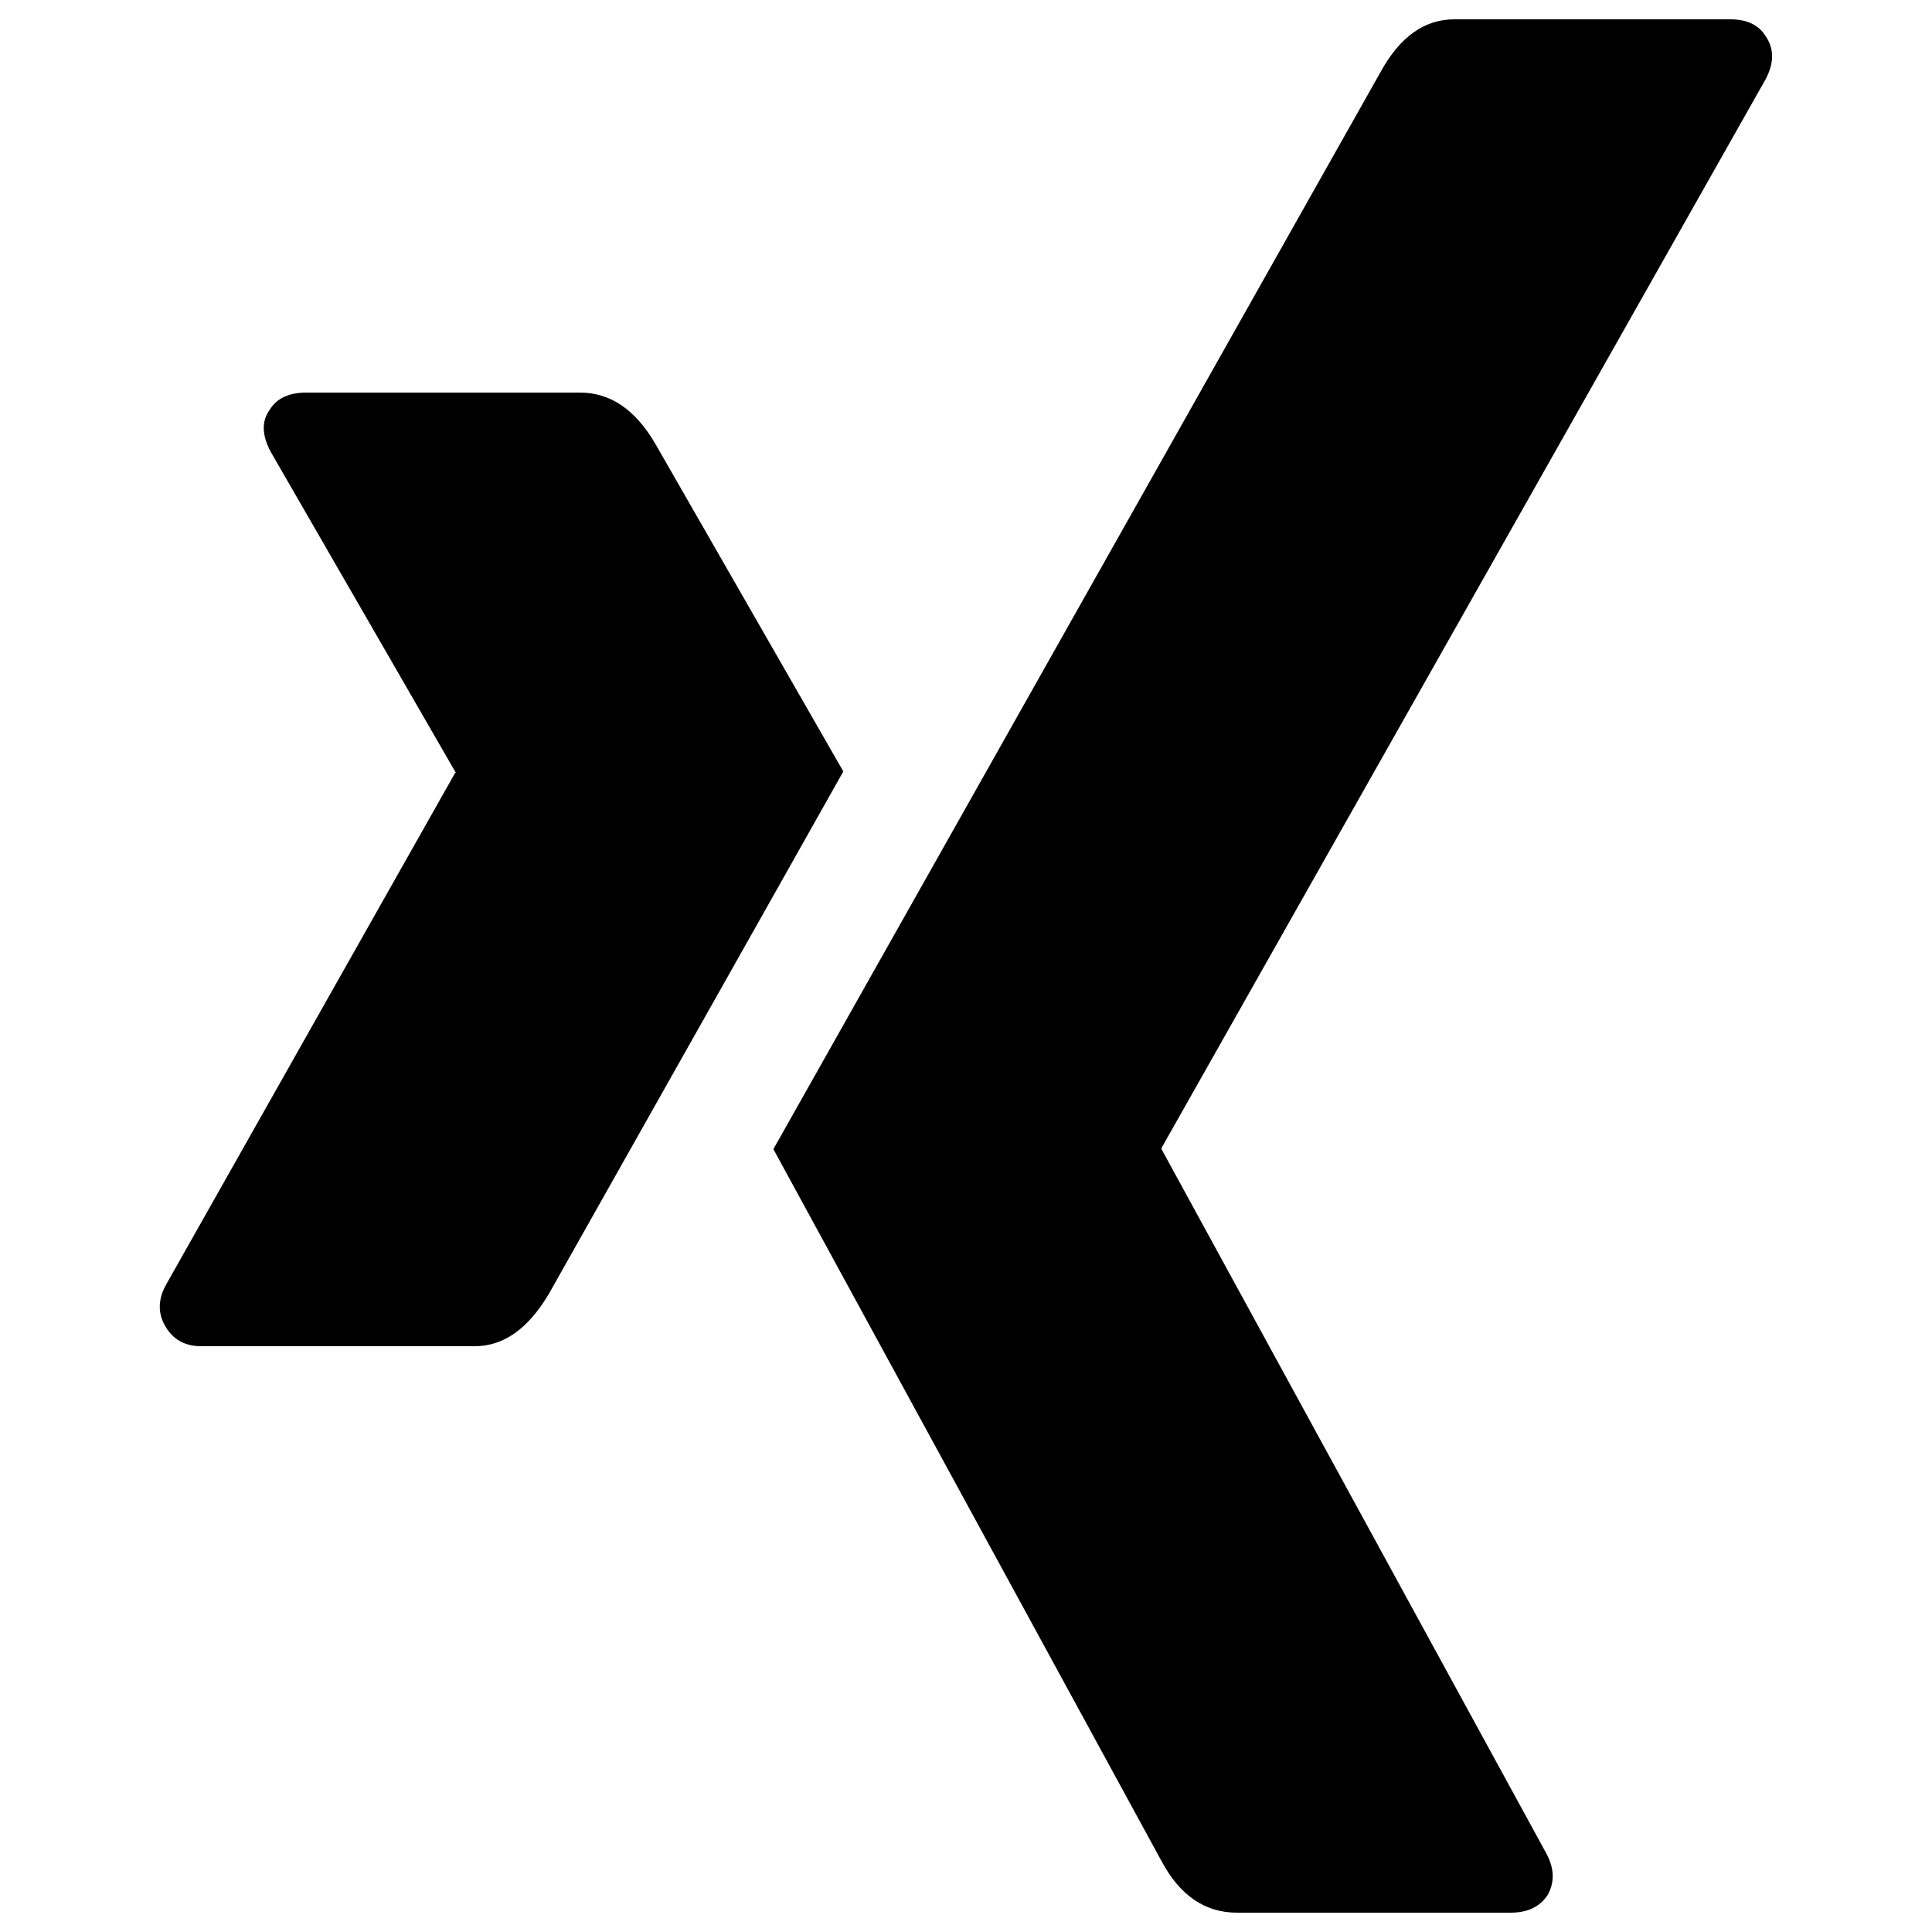
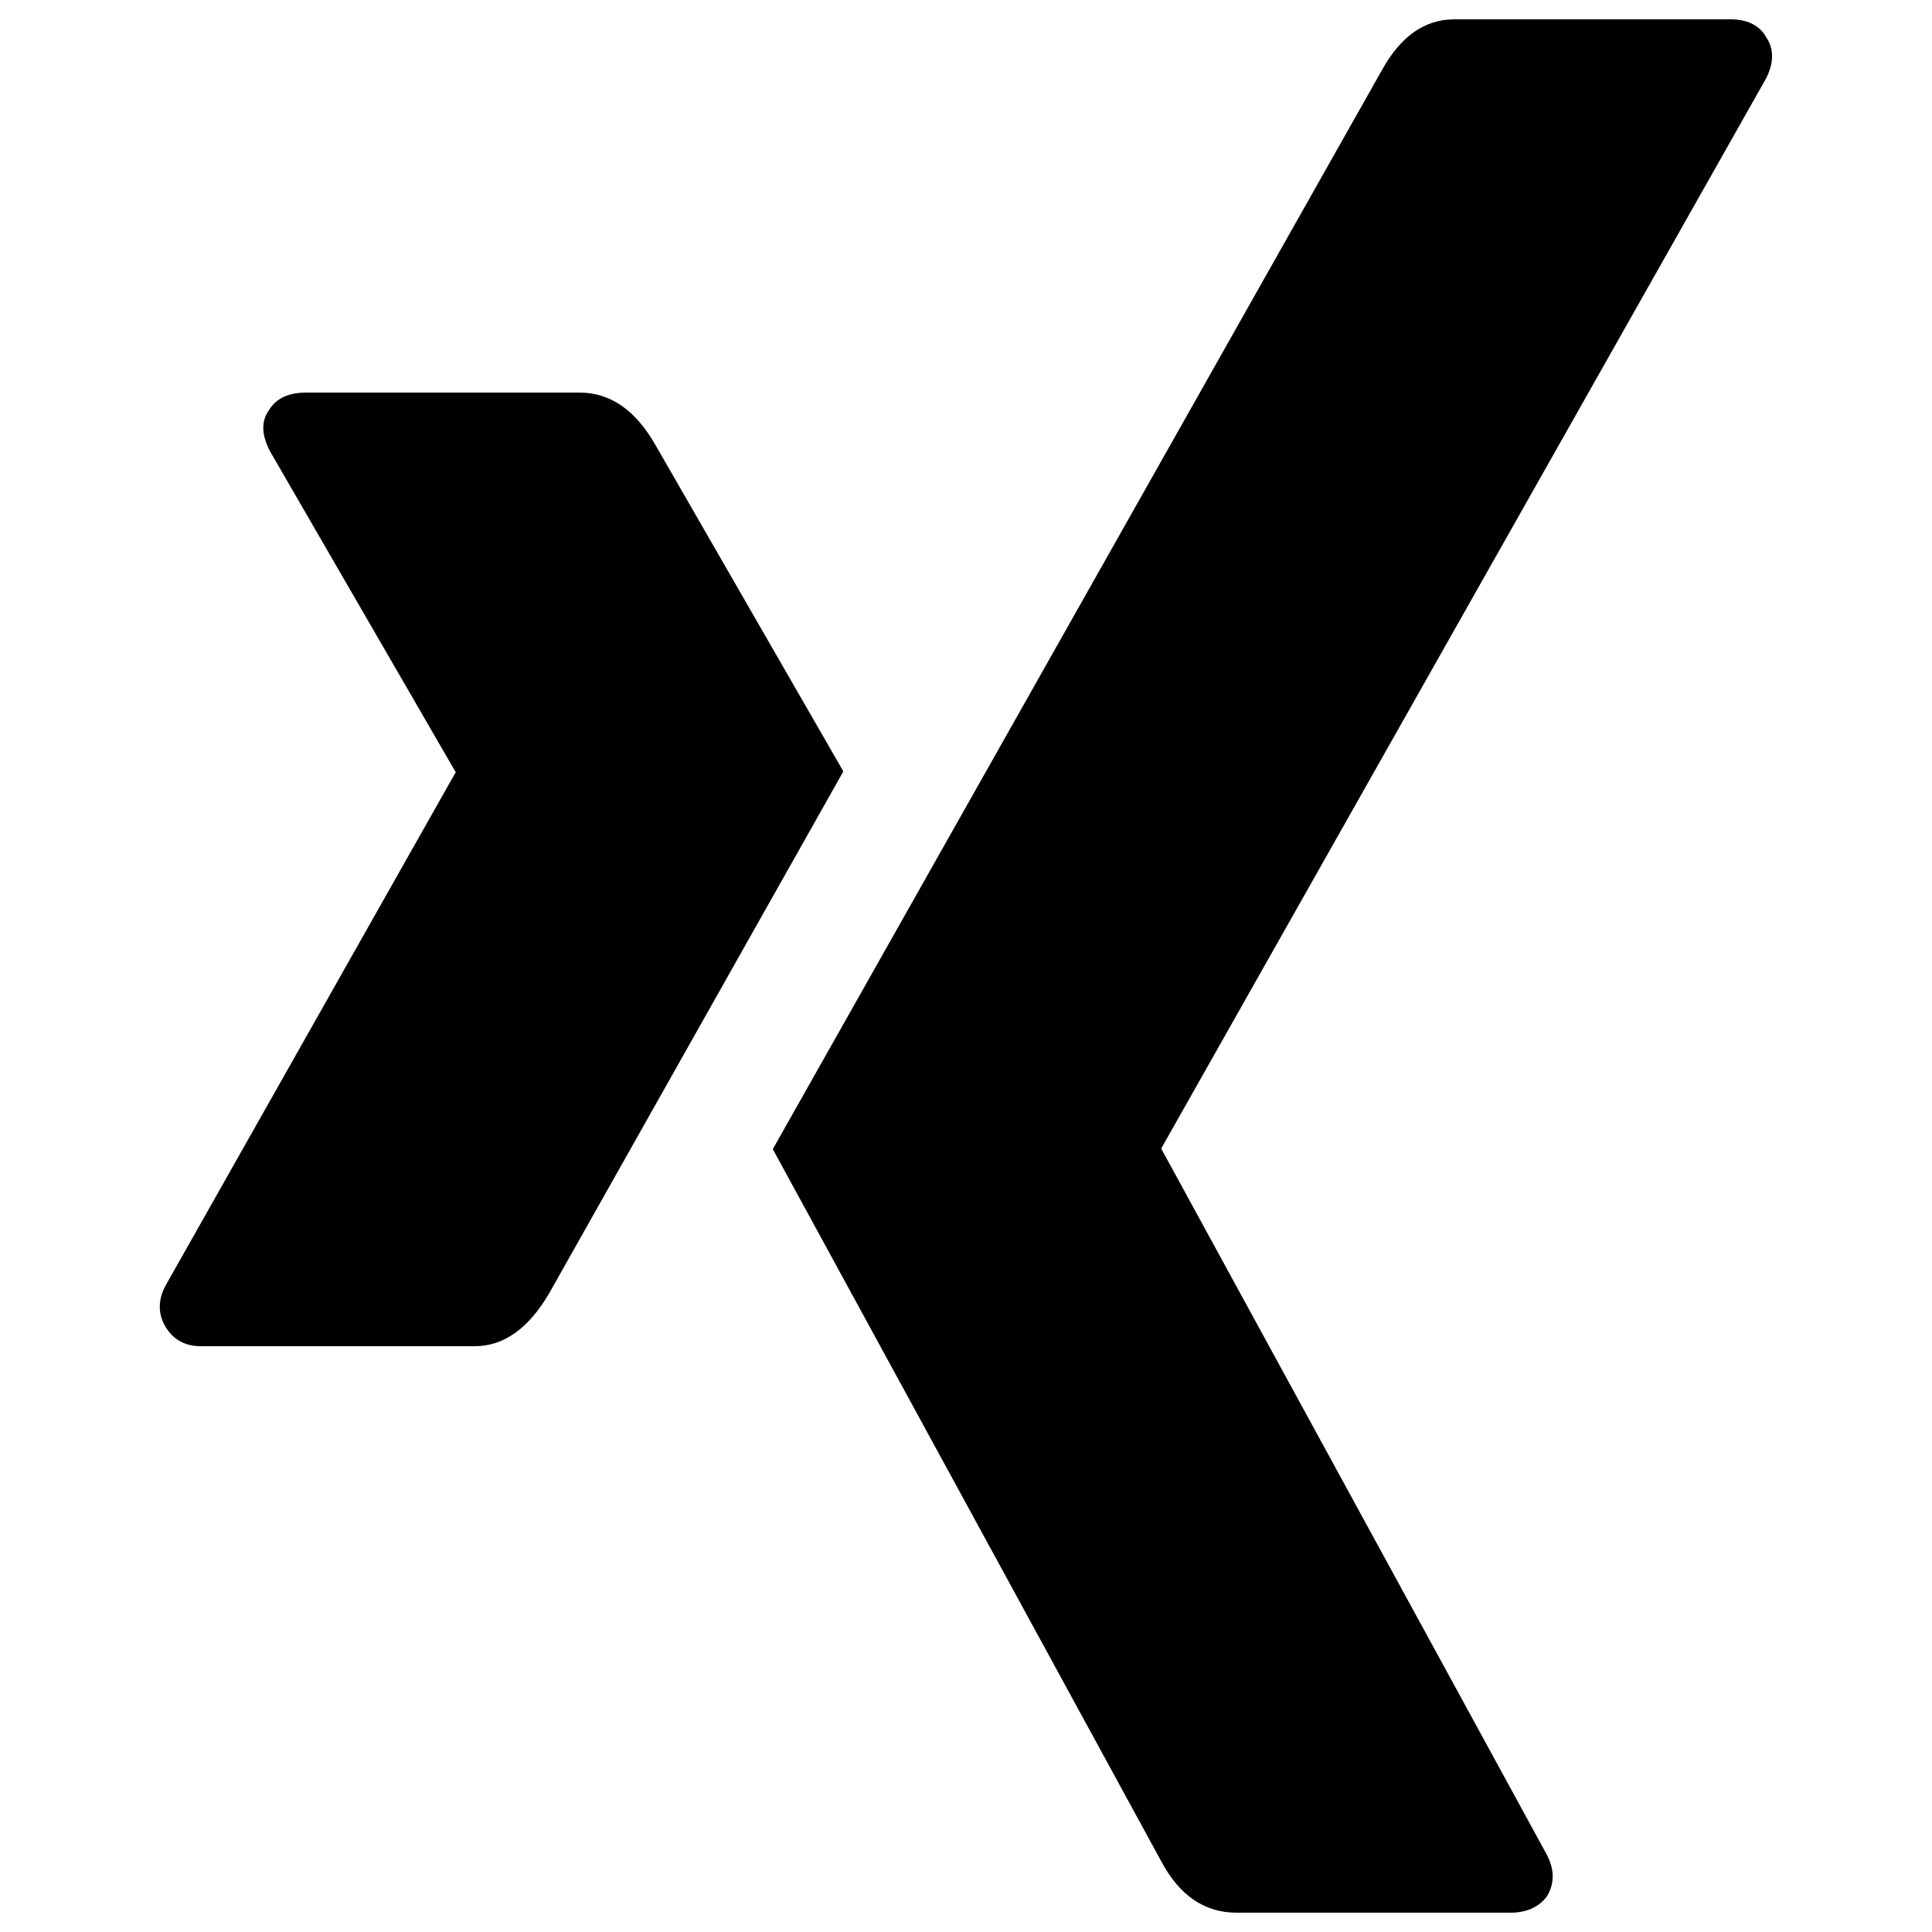
- <svg xmlns="http://www.w3.org/2000/svg" version="1.1" x="0px" y="0px" viewBox="0 0 1000 1000" enable-background="new 0 0 1000 1000" xml:space="preserve">
-   <g>
-     <path d="M436.5,399.3c-4,7.1-54.7,97.2-152.3,270.2c-10.7,18.2-23.5,27.3-38.5,27.3H104.1c-8.3,0-14.4-3.4-18.4-10.1s-4-13.8,0-21.3l149.9-265.4c0.4,0,0.4-0.2,0-0.6L140.2,234c-4.7-8.7-4.9-16-0.6-21.9c3.6-5.9,9.9-8.9,19-8.9h141.6c15.8,0,28.8,8.9,39.1,26.7L436.5,399.3z M914,18.9c4.3,6.3,4.3,13.6,0,21.9L601.2,594.2v0.6l199.1,364.4c4.3,7.9,4.5,15.2,0.6,21.9c-4,5.9-10.3,8.9-19,8.9H640.3c-16.6,0-29.6-8.9-39.1-26.7L400.3,594.8c7.1-12.6,112-198.7,314.6-558.1c9.9-17.8,22.5-26.7,37.9-26.7h142.8C904.3,10,910.5,13,914,18.9z" />
-   </g>
+ <svg xmlns="http://www.w3.org/2000/svg" viewBox="0 0 1000 1000">
+   <path d="M436.5 399.3L284.2 669.5c-10.7 18.2-23.5 27.3-38.5 27.3H104c-8.2 0-14.3-3.4-18.3-10s-4-14 0-21.4l150-265.4c.3 0 .3-.2 0-.6L140 234c-4.7-8.7-5-16-.6-22 3.6-5.8 10-8.8 19-8.8H300c15.8 0 28.8 9 39 26.7l97.3 169zM914 19c4.3 6.2 4.3 13.5 0 21.8L601.2 594.2v.6l199 364.4c4.4 8 4.6 15.2.7 22-4 5.8-10.7 8.8-19 8.8H640c-16.6 0-29.6-9-39-26.7L400 594.8l315-558c9.8-18 22.4-26.8 37.8-26.8h142.8c8.7 0 15 3 18.4 9z" />
</svg>
